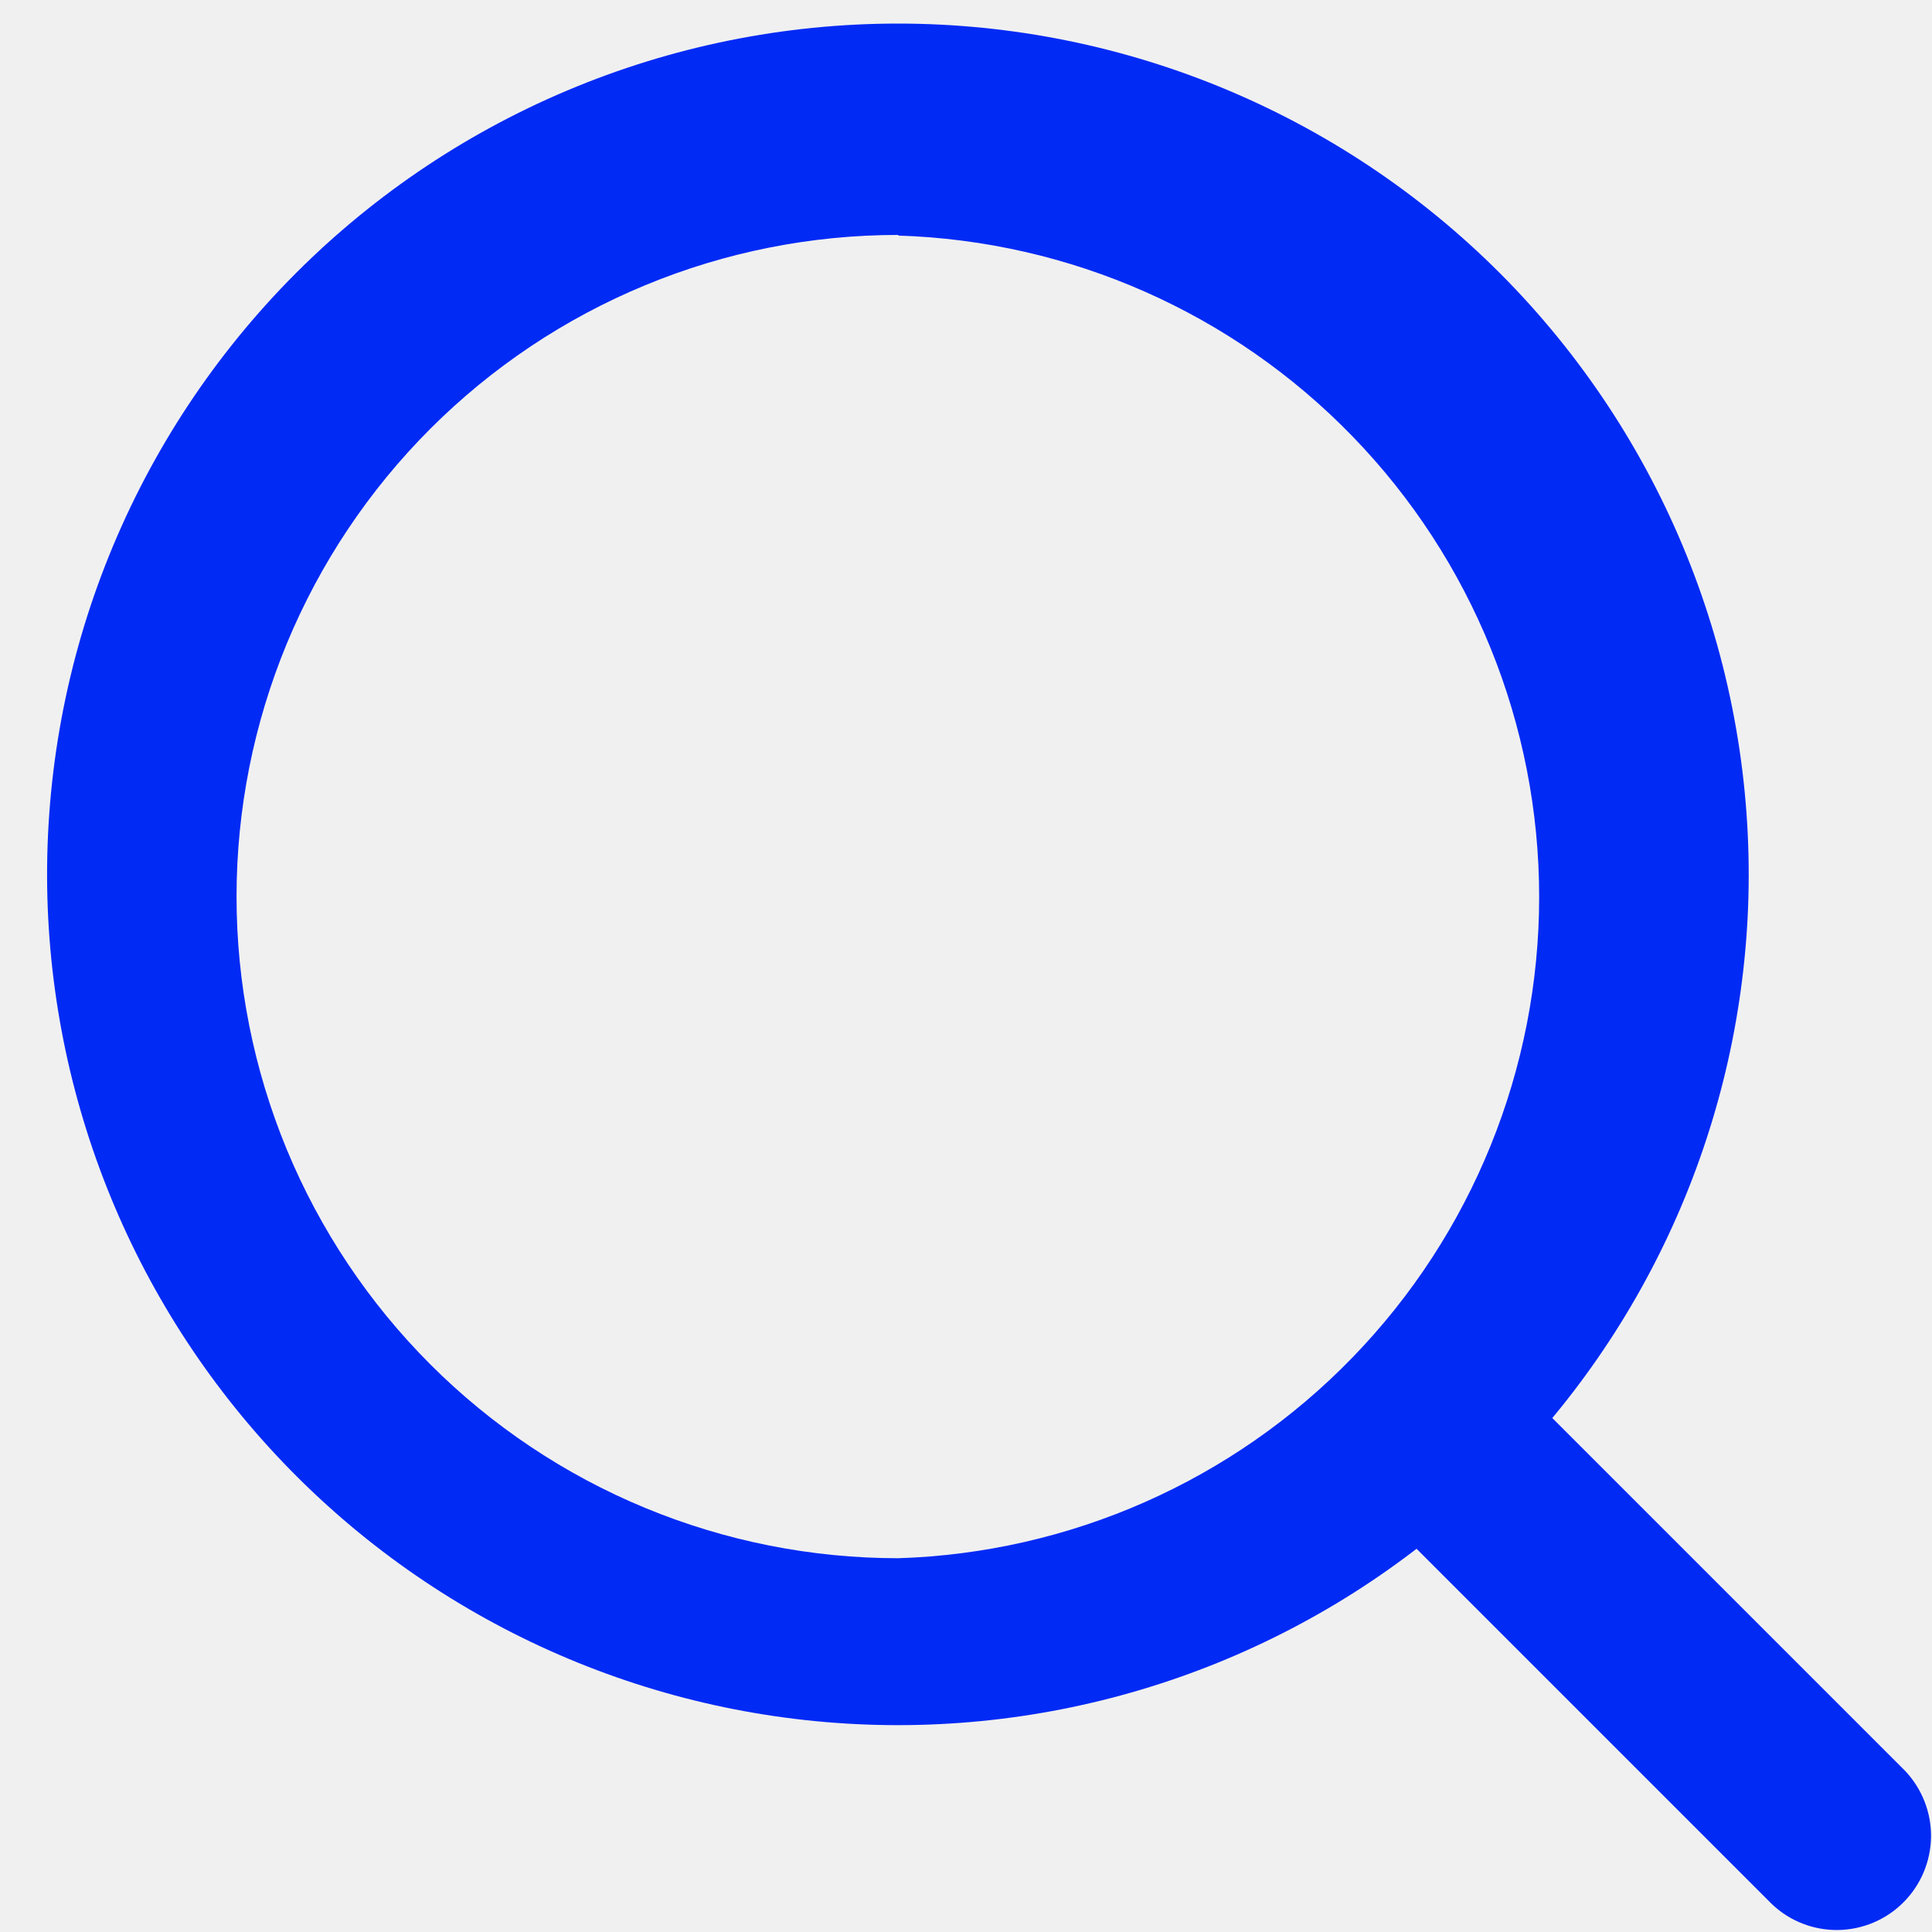
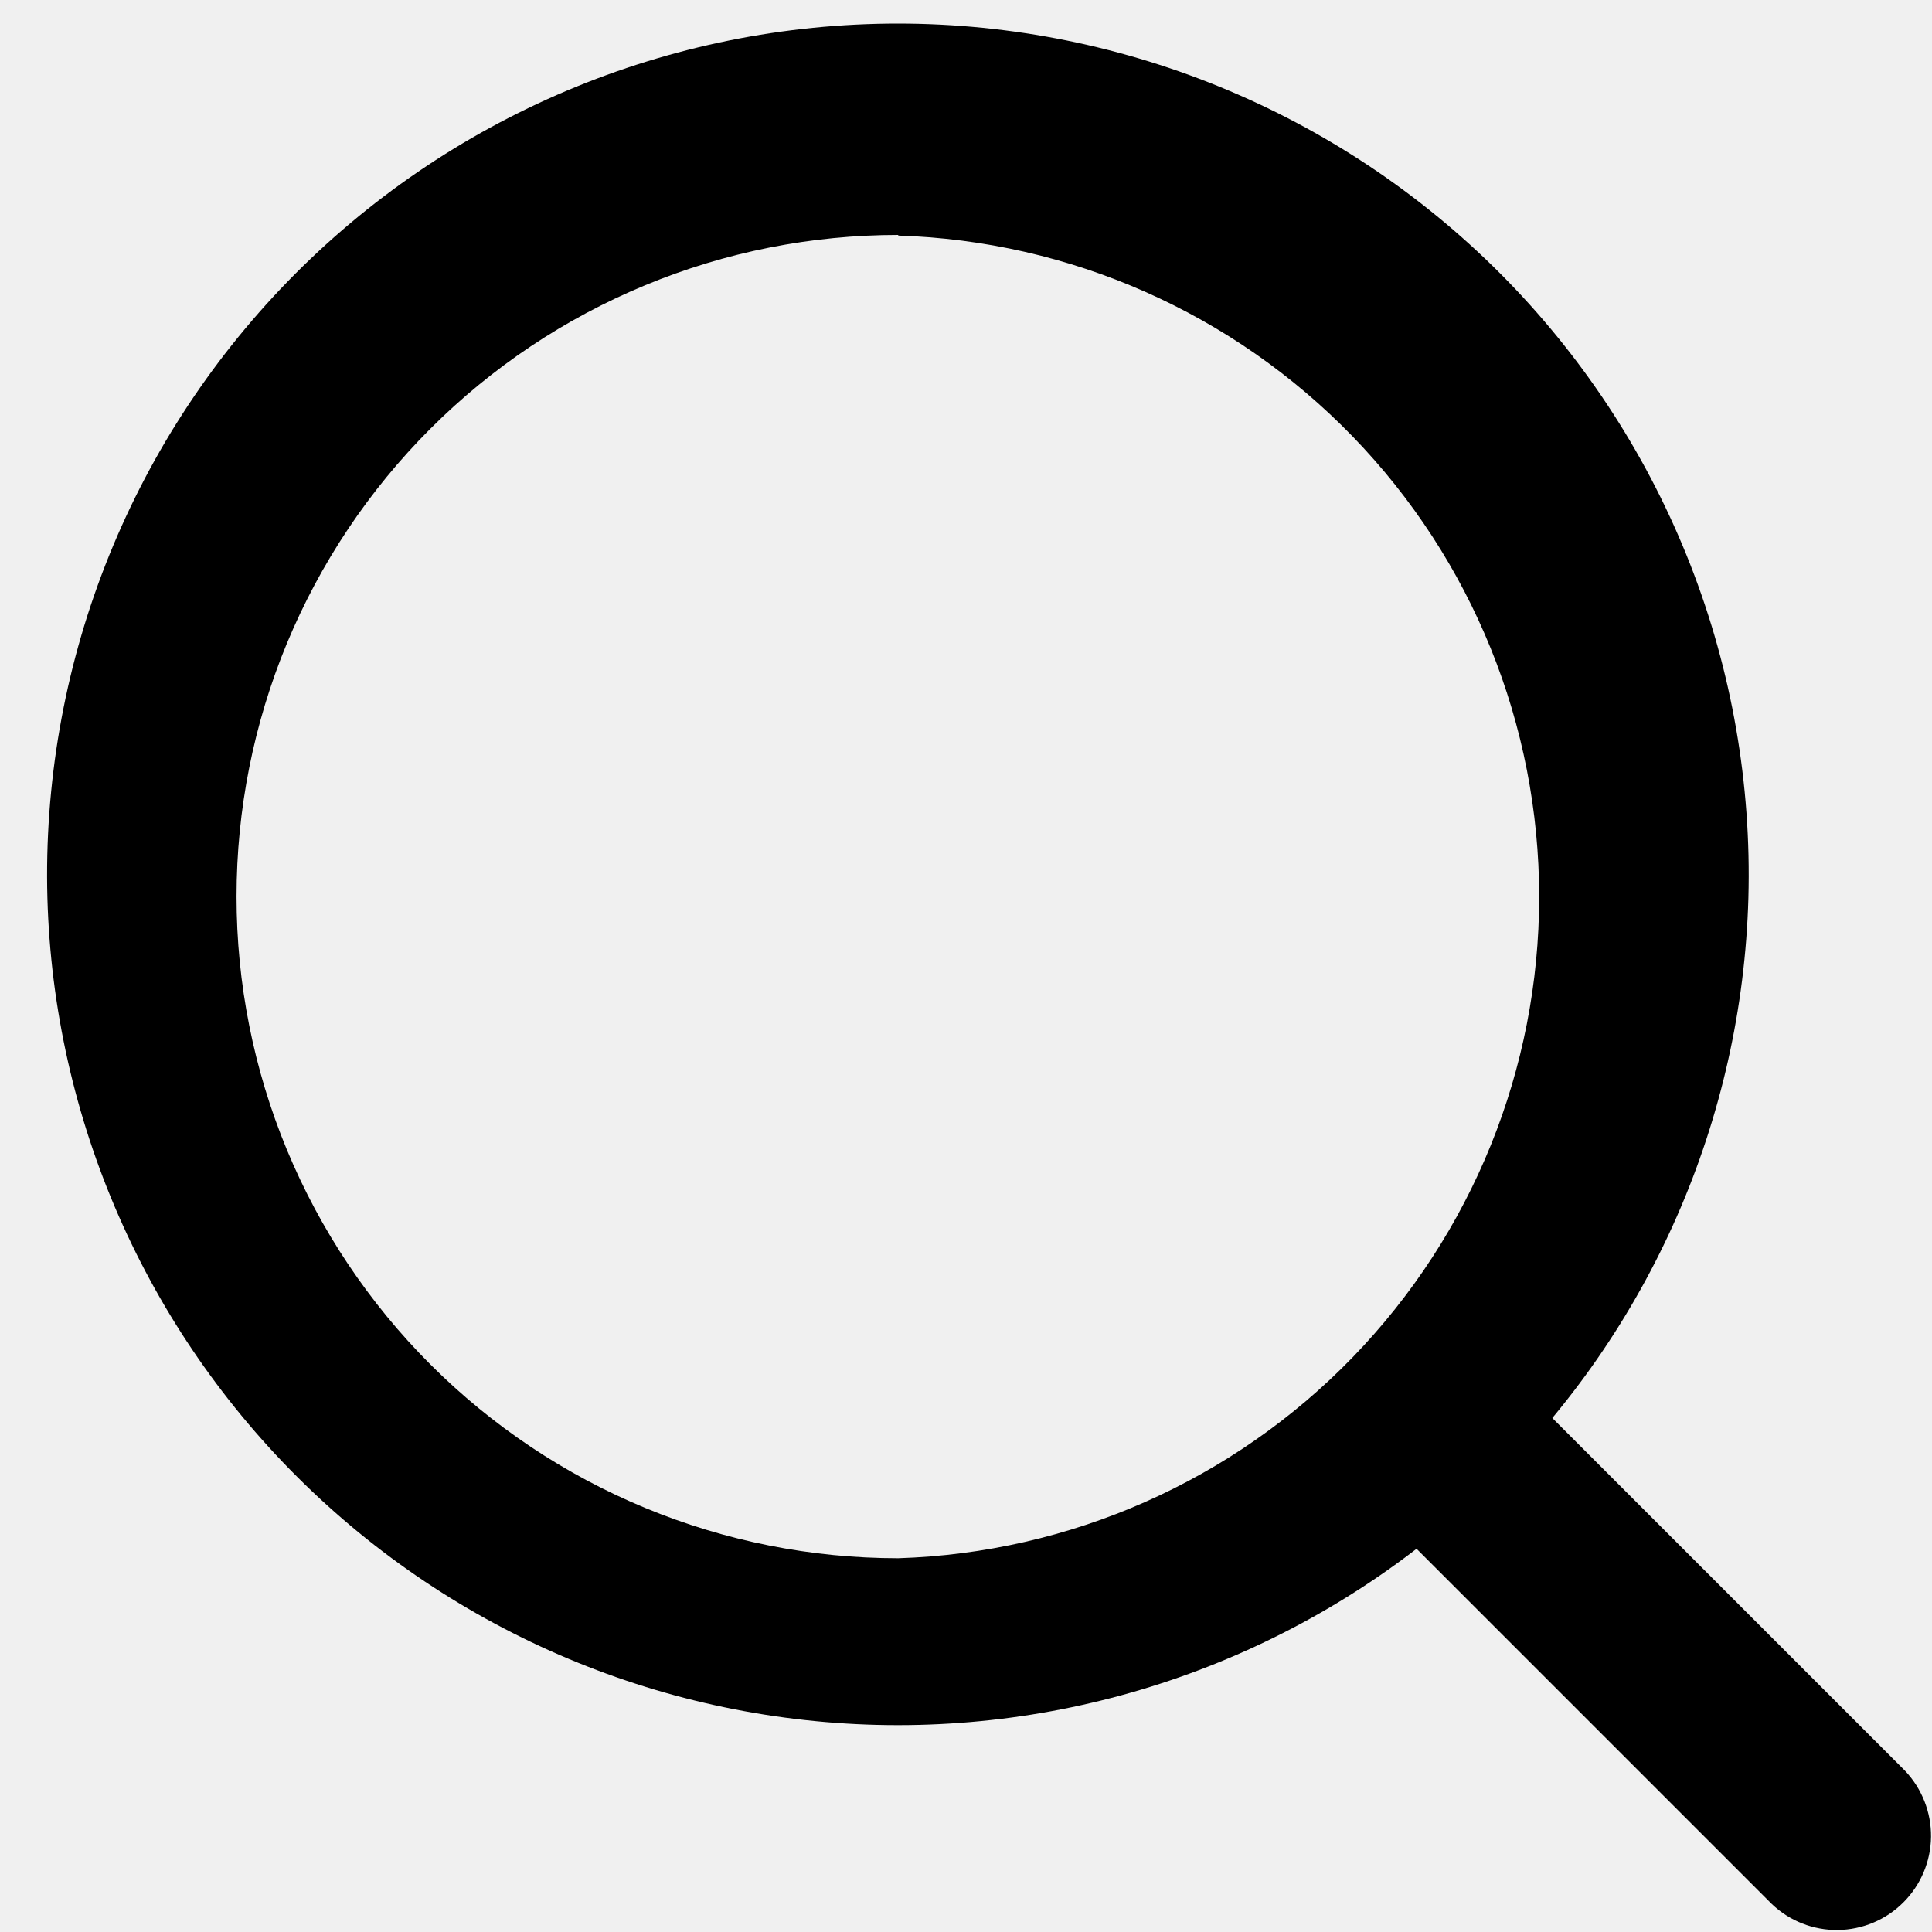
<svg xmlns="http://www.w3.org/2000/svg" width="30" height="30" viewBox="0 0 30 30" fill="none">
  <g clip-path="url(#clip0_1311_23518)">
-     <path fill-rule="evenodd" clip-rule="evenodd" d="M13.948 3.648C12.598 3.648 11.262 3.913 10.016 4.43C8.769 4.946 7.637 5.703 6.683 6.657C5.729 7.611 4.972 8.744 4.455 9.99C3.939 11.237 3.673 12.573 3.673 13.922C3.673 15.271 3.939 16.607 4.455 17.854C4.972 19.1 5.729 20.233 6.683 21.187C7.637 22.141 8.769 22.898 10.016 23.414C11.262 23.93 12.598 24.196 13.948 24.196C16.615 24.112 19.146 22.994 21.003 21.077C22.861 19.16 23.9 16.596 23.9 13.927C23.9 11.258 22.861 8.693 21.003 6.777C19.146 4.86 16.615 3.741 13.948 3.658V3.648ZM0.736 13.942C0.688 12.177 0.993 10.42 1.635 8.775C2.277 7.13 3.242 5.631 4.473 4.365C5.704 3.1 7.176 2.094 8.803 1.407C10.429 0.72 12.177 0.366 13.943 0.366C15.708 0.366 17.456 0.72 19.082 1.407C20.709 2.094 22.181 3.1 23.412 4.365C24.643 5.631 25.608 7.13 26.25 8.775C26.892 10.42 27.197 12.177 27.149 13.942C27.053 17.381 25.62 20.648 23.154 23.047C20.688 25.446 17.383 26.788 13.943 26.788C10.502 26.788 7.197 25.446 4.731 23.047C2.265 20.648 0.832 17.381 0.736 13.942Z" fill="#022AF5" />
-     <path fill-rule="evenodd" clip-rule="evenodd" d="M21.154 21.138C21.428 20.864 21.8 20.71 22.188 20.71C22.576 20.71 22.948 20.864 23.223 21.138L29.581 27.496C29.844 27.773 29.989 28.142 29.985 28.523C29.98 28.905 29.826 29.27 29.556 29.54C29.286 29.811 28.921 29.964 28.539 29.969C28.157 29.974 27.788 29.829 27.512 29.565L21.154 23.207C20.879 22.933 20.725 22.561 20.725 22.173C20.725 21.785 20.879 21.413 21.154 21.138Z" fill="#022AF5" />
+     <path fill-rule="evenodd" clip-rule="evenodd" d="M13.948 3.648C12.598 3.648 11.262 3.913 10.016 4.43C8.769 4.946 7.637 5.703 6.683 6.657C5.729 7.611 4.972 8.744 4.455 9.99C3.939 11.237 3.673 12.573 3.673 13.922C3.673 15.271 3.939 16.607 4.455 17.854C4.972 19.1 5.729 20.233 6.683 21.187C7.637 22.141 8.769 22.898 10.016 23.414C11.262 23.93 12.598 24.196 13.948 24.196C16.615 24.112 19.146 22.994 21.003 21.077C22.861 19.16 23.9 16.596 23.9 13.927C23.9 11.258 22.861 8.693 21.003 6.777C19.146 4.86 16.615 3.741 13.948 3.658V3.648ZM0.736 13.942C0.688 12.177 0.993 10.42 1.635 8.775C2.277 7.13 3.242 5.631 4.473 4.365C5.704 3.1 7.176 2.094 8.803 1.407C10.429 0.72 12.177 0.366 13.943 0.366C15.708 0.366 17.456 0.72 19.082 1.407C20.709 2.094 22.181 3.1 23.412 4.365C24.643 5.631 25.608 7.13 26.25 8.775C26.892 10.42 27.197 12.177 27.149 13.942C27.053 17.381 25.62 20.648 23.154 23.047C20.688 25.446 17.383 26.788 13.943 26.788C10.502 26.788 7.197 25.446 4.731 23.047C2.265 20.648 0.832 17.381 0.736 13.942Z" fill="currentColor" />
+     <path fill-rule="evenodd" clip-rule="evenodd" d="M21.154 21.138C21.428 20.864 21.8 20.71 22.188 20.71C22.576 20.71 22.948 20.864 23.223 21.138L29.581 27.496C29.844 27.773 29.989 28.142 29.985 28.523C29.98 28.905 29.826 29.27 29.556 29.54C29.286 29.811 28.921 29.964 28.539 29.969C28.157 29.974 27.788 29.829 27.512 29.565L21.154 23.207C20.879 22.933 20.725 22.561 20.725 22.173C20.725 21.785 20.879 21.413 21.154 21.138Z" fill="currentColor" />
  </g>
  <defs>
    <clipPath id="clip0_1311_23518">
      <rect width="30" height="30" fill="white" />
    </clipPath>
  </defs>
</svg>
